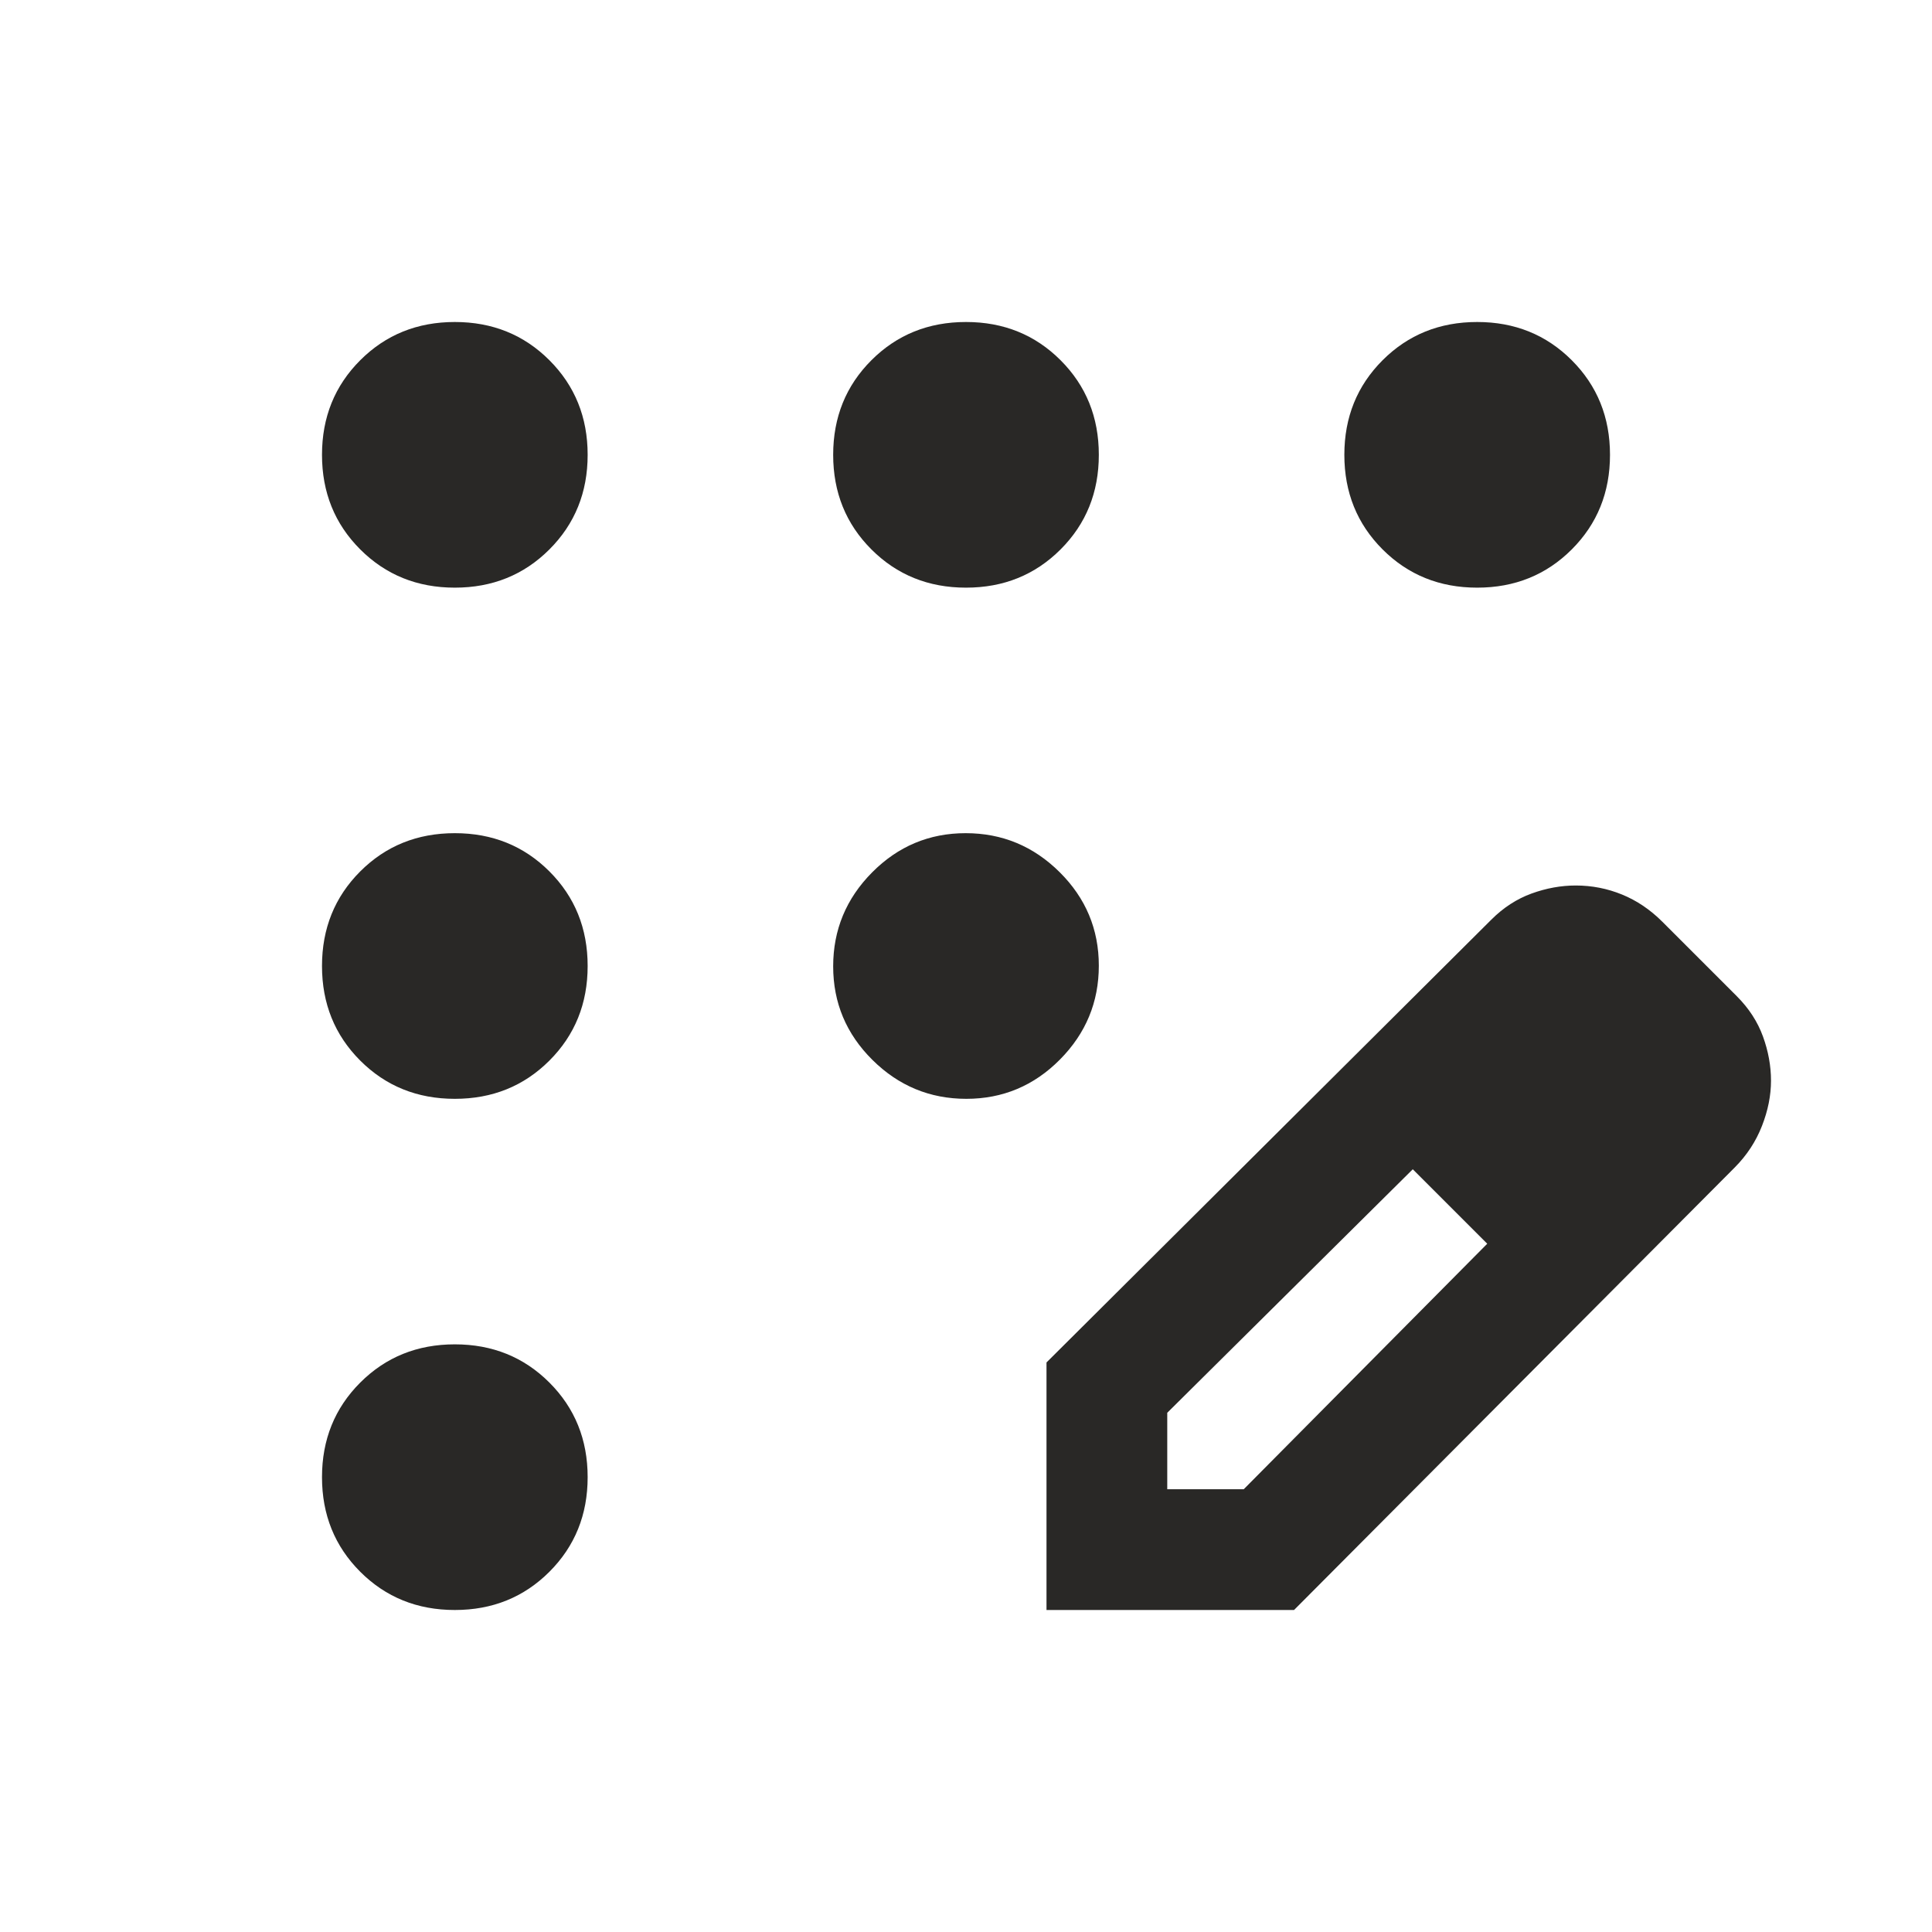
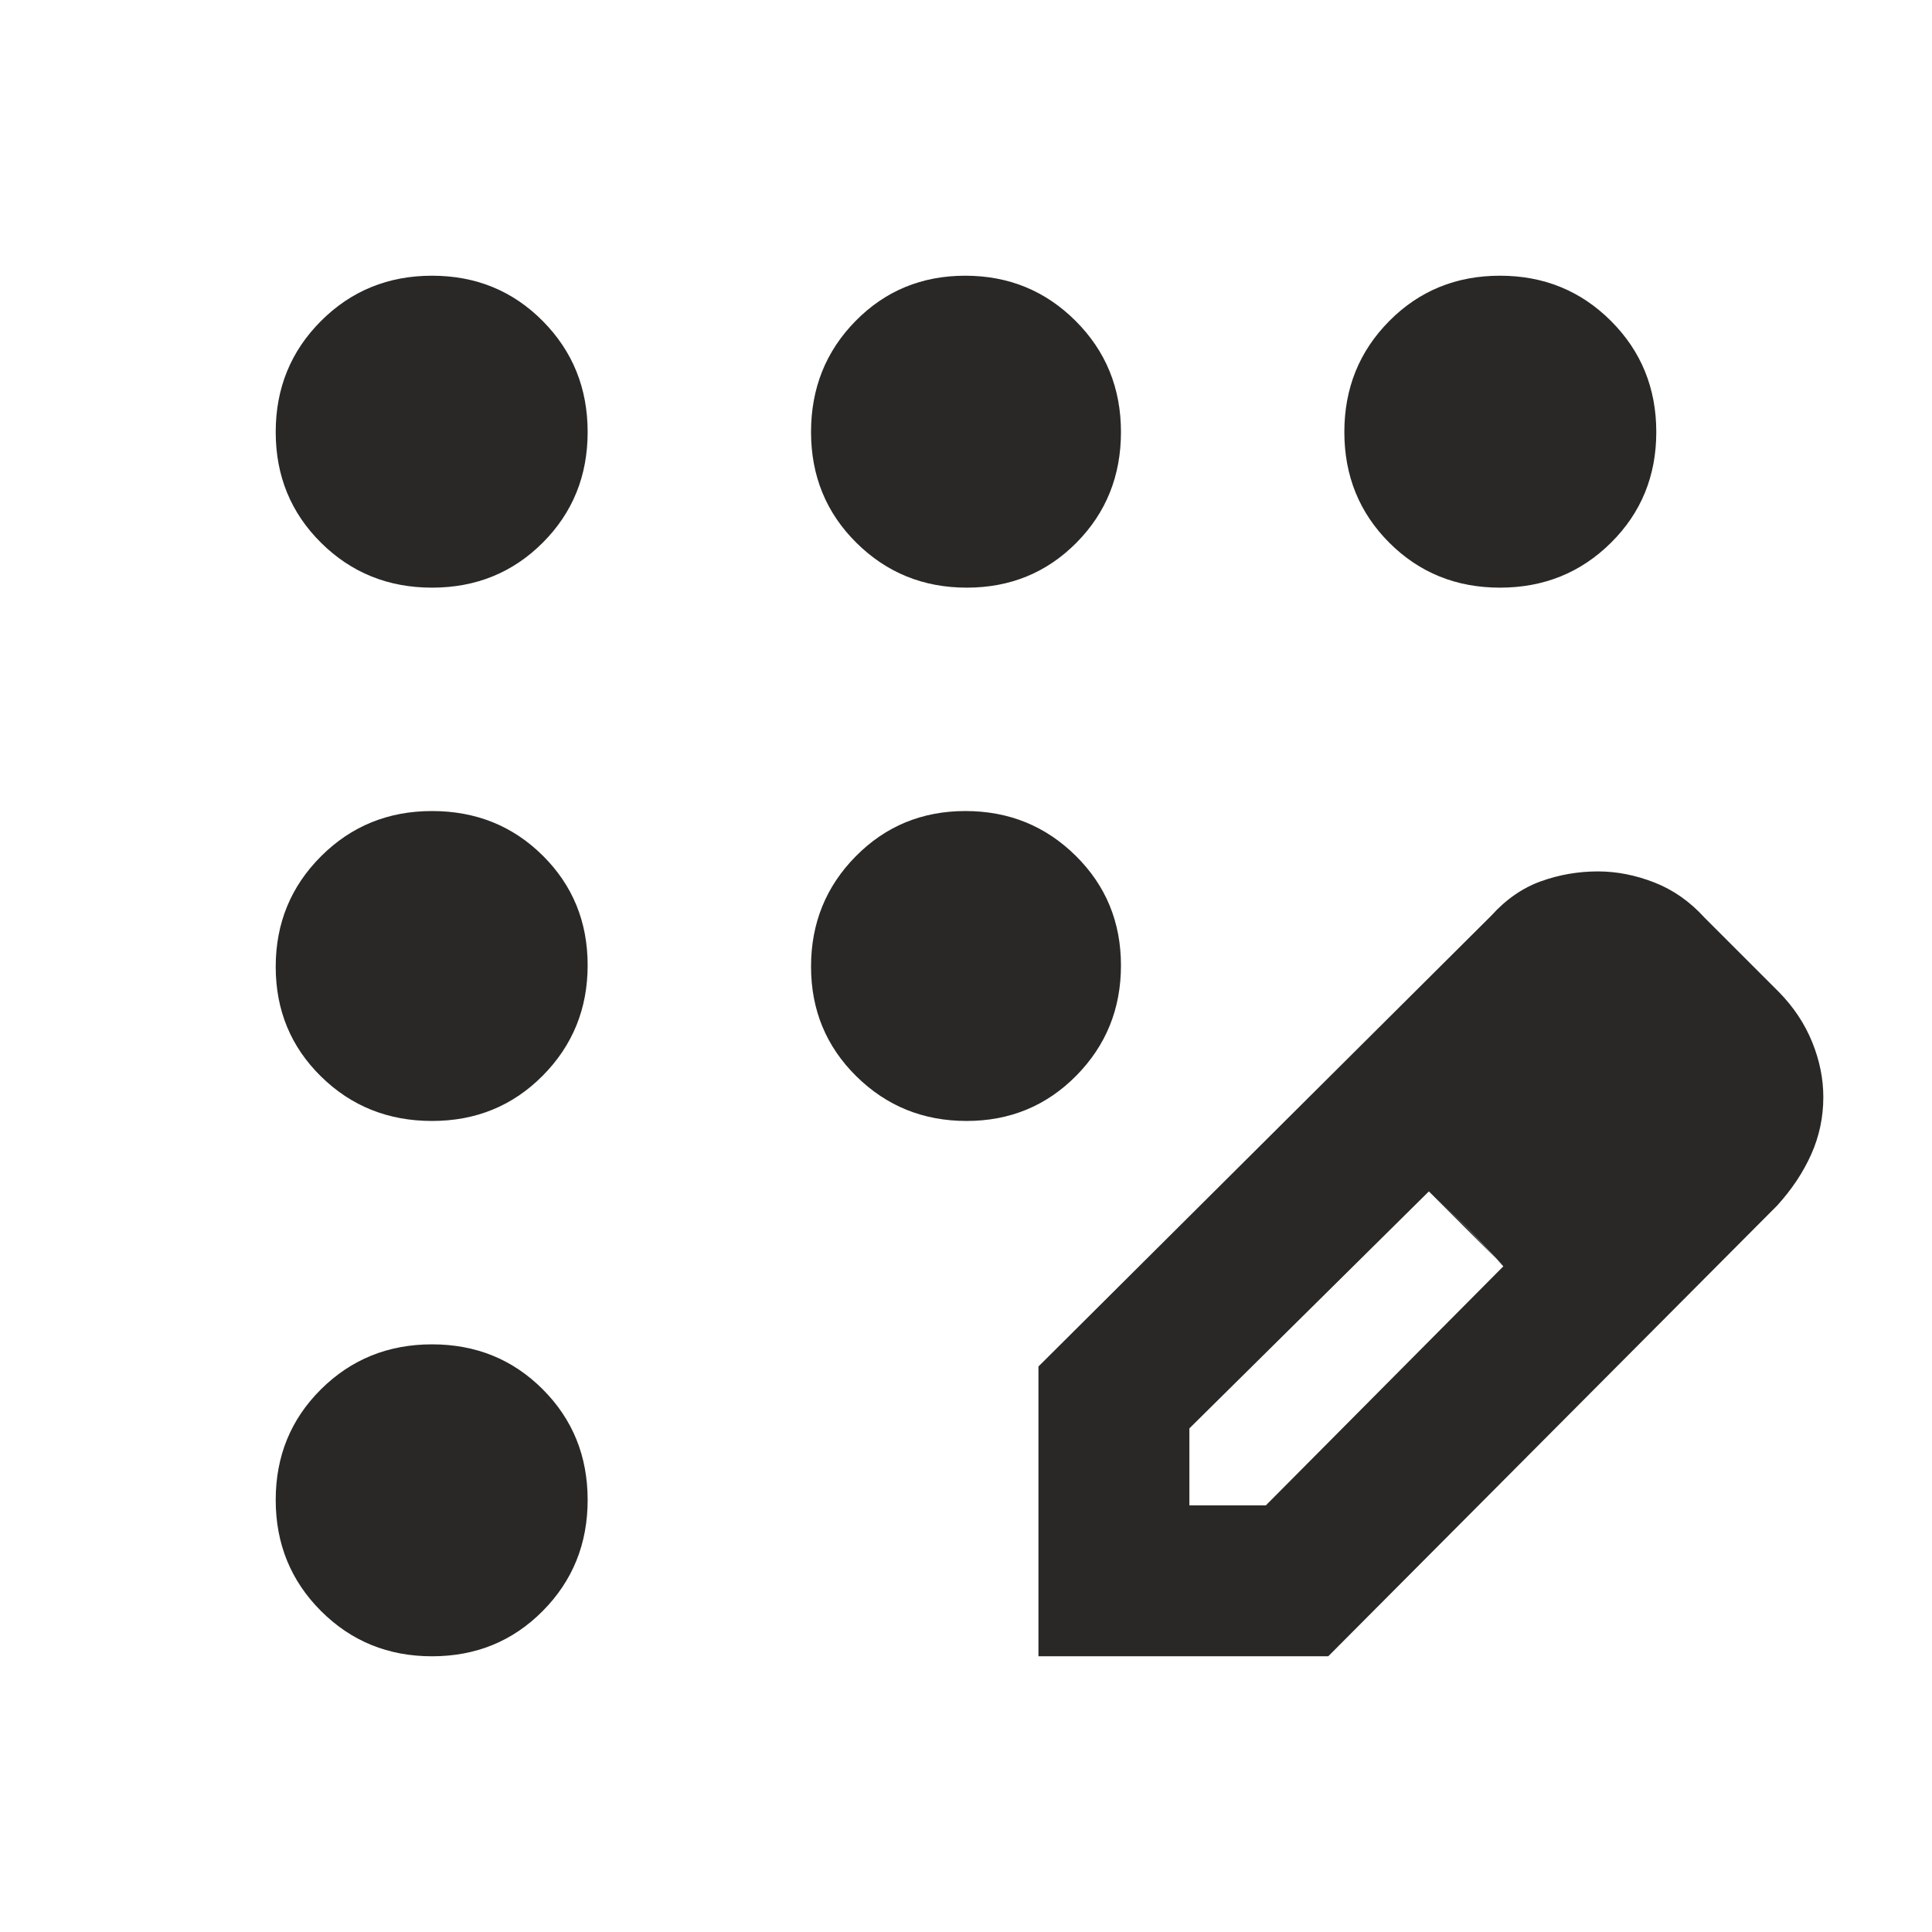
<svg xmlns="http://www.w3.org/2000/svg" height="48px" viewBox="0 -960 960 960" width="48px" fill="#292826">
-   <path d="M226-160q-28 0-47-19t-19-47q0-28 19-47t47-19q28 0 47 19t19 47q0 28-19 47t-47 19Zm0-254q-28 0-47-19t-19-47q0-28 19-47t47-19q28 0 47 19t19 47q0 28-19 47t-47 19Zm0-254q-28 0-47-19t-19-47q0-28 19-47t47-19q28 0 47 19t19 47q0 28-19 47t-47 19Zm254 0q-28 0-47-19t-19-47q0-28 19-47t47-19q28 0 47 19t19 47q0 28-19 47t-47 19Zm254 0q-28 0-47-19t-19-47q0-28 19-47t47-19q28 0 47 19t19 47q0 28-19 47t-47 19ZM480.16-414q-27.16 0-46.66-19.34-19.5-19.34-19.5-46.5t19.34-46.66q19.34-19.5 46.5-19.5t46.66 19.34q19.5 19.34 19.5 46.5t-19.34 46.66q-19.34 19.5-46.5 19.5ZM520-160v-123l221-220q9-9 20-13t22-4q12 0 23 4.5t20 13.5l37 37q9 9 13 20t4 22q0 11-4.5 22.5T862.09-380L643-160H520Zm300-263-37-37 37 37ZM580-220h38l121-122-18-19-19-18-122 121v38Zm141-141-19-18 37 37-18-19Z" />
+   <path d="M214.67-137q-32.67 0-55.17-22.5T137-214.67q0-32.68 22.5-55Q182-292 214.67-292q32.68 0 55 22.33 22.33 22.32 22.33 55 0 32.67-22.33 55.17-22.32 22.5-55 22.5Zm0-266q-32.67 0-55.17-22.12t-22.5-54.5q0-32.38 22.5-54.88t55.17-22.5q32.68 0 55 22.12Q292-512.76 292-480.38q0 32.38-22.33 54.88-22.32 22.5-55 22.5Zm0-265q-32.67 0-55.17-22.33-22.5-22.32-22.5-55 0-32.67 22.5-55.17t55.17-22.5q32.68 0 55 22.5Q292-778 292-745.33q0 32.68-22.33 55-22.32 22.33-55 22.33Zm265.71 0q-32.38 0-54.88-22.33-22.5-22.32-22.5-55 0-32.67 22.12-55.17t54.5-22.5q32.38 0 54.88 22.5t22.5 55.17q0 32.68-22.12 55Q512.76-668 480.38-668Zm264.95 0q-32.68 0-55-22.33-22.33-22.32-22.33-55 0-32.67 22.33-55.17 22.32-22.5 55-22.5 32.67 0 55.17 22.5t22.5 55.17q0 32.68-22.5 55Q778-668 745.33-668ZM480.29-403q-32.29 0-54.79-22.21t-22.5-54.5q0-32.29 22.21-54.79t54.5-22.5q32.29 0 54.79 22.21t22.5 54.5q0 32.29-22.21 54.79t-54.5 22.5ZM516-137v-144l225-224q11-12.18 24.67-17.09Q779.33-527 794-527q14 0 28.05 5.5T847-504l37 37q10.93 11.17 16.47 24.82 5.53 13.66 5.53 27.31 0 14.99-6 28.43T883.09-361L660-137H516Zm315-278-37-37 37 37ZM591-212h38l118-118.77-18-19.12L710-368 591-250.24V-212Zm138-138-19-18 37 37-18-19Z" />
</svg>
